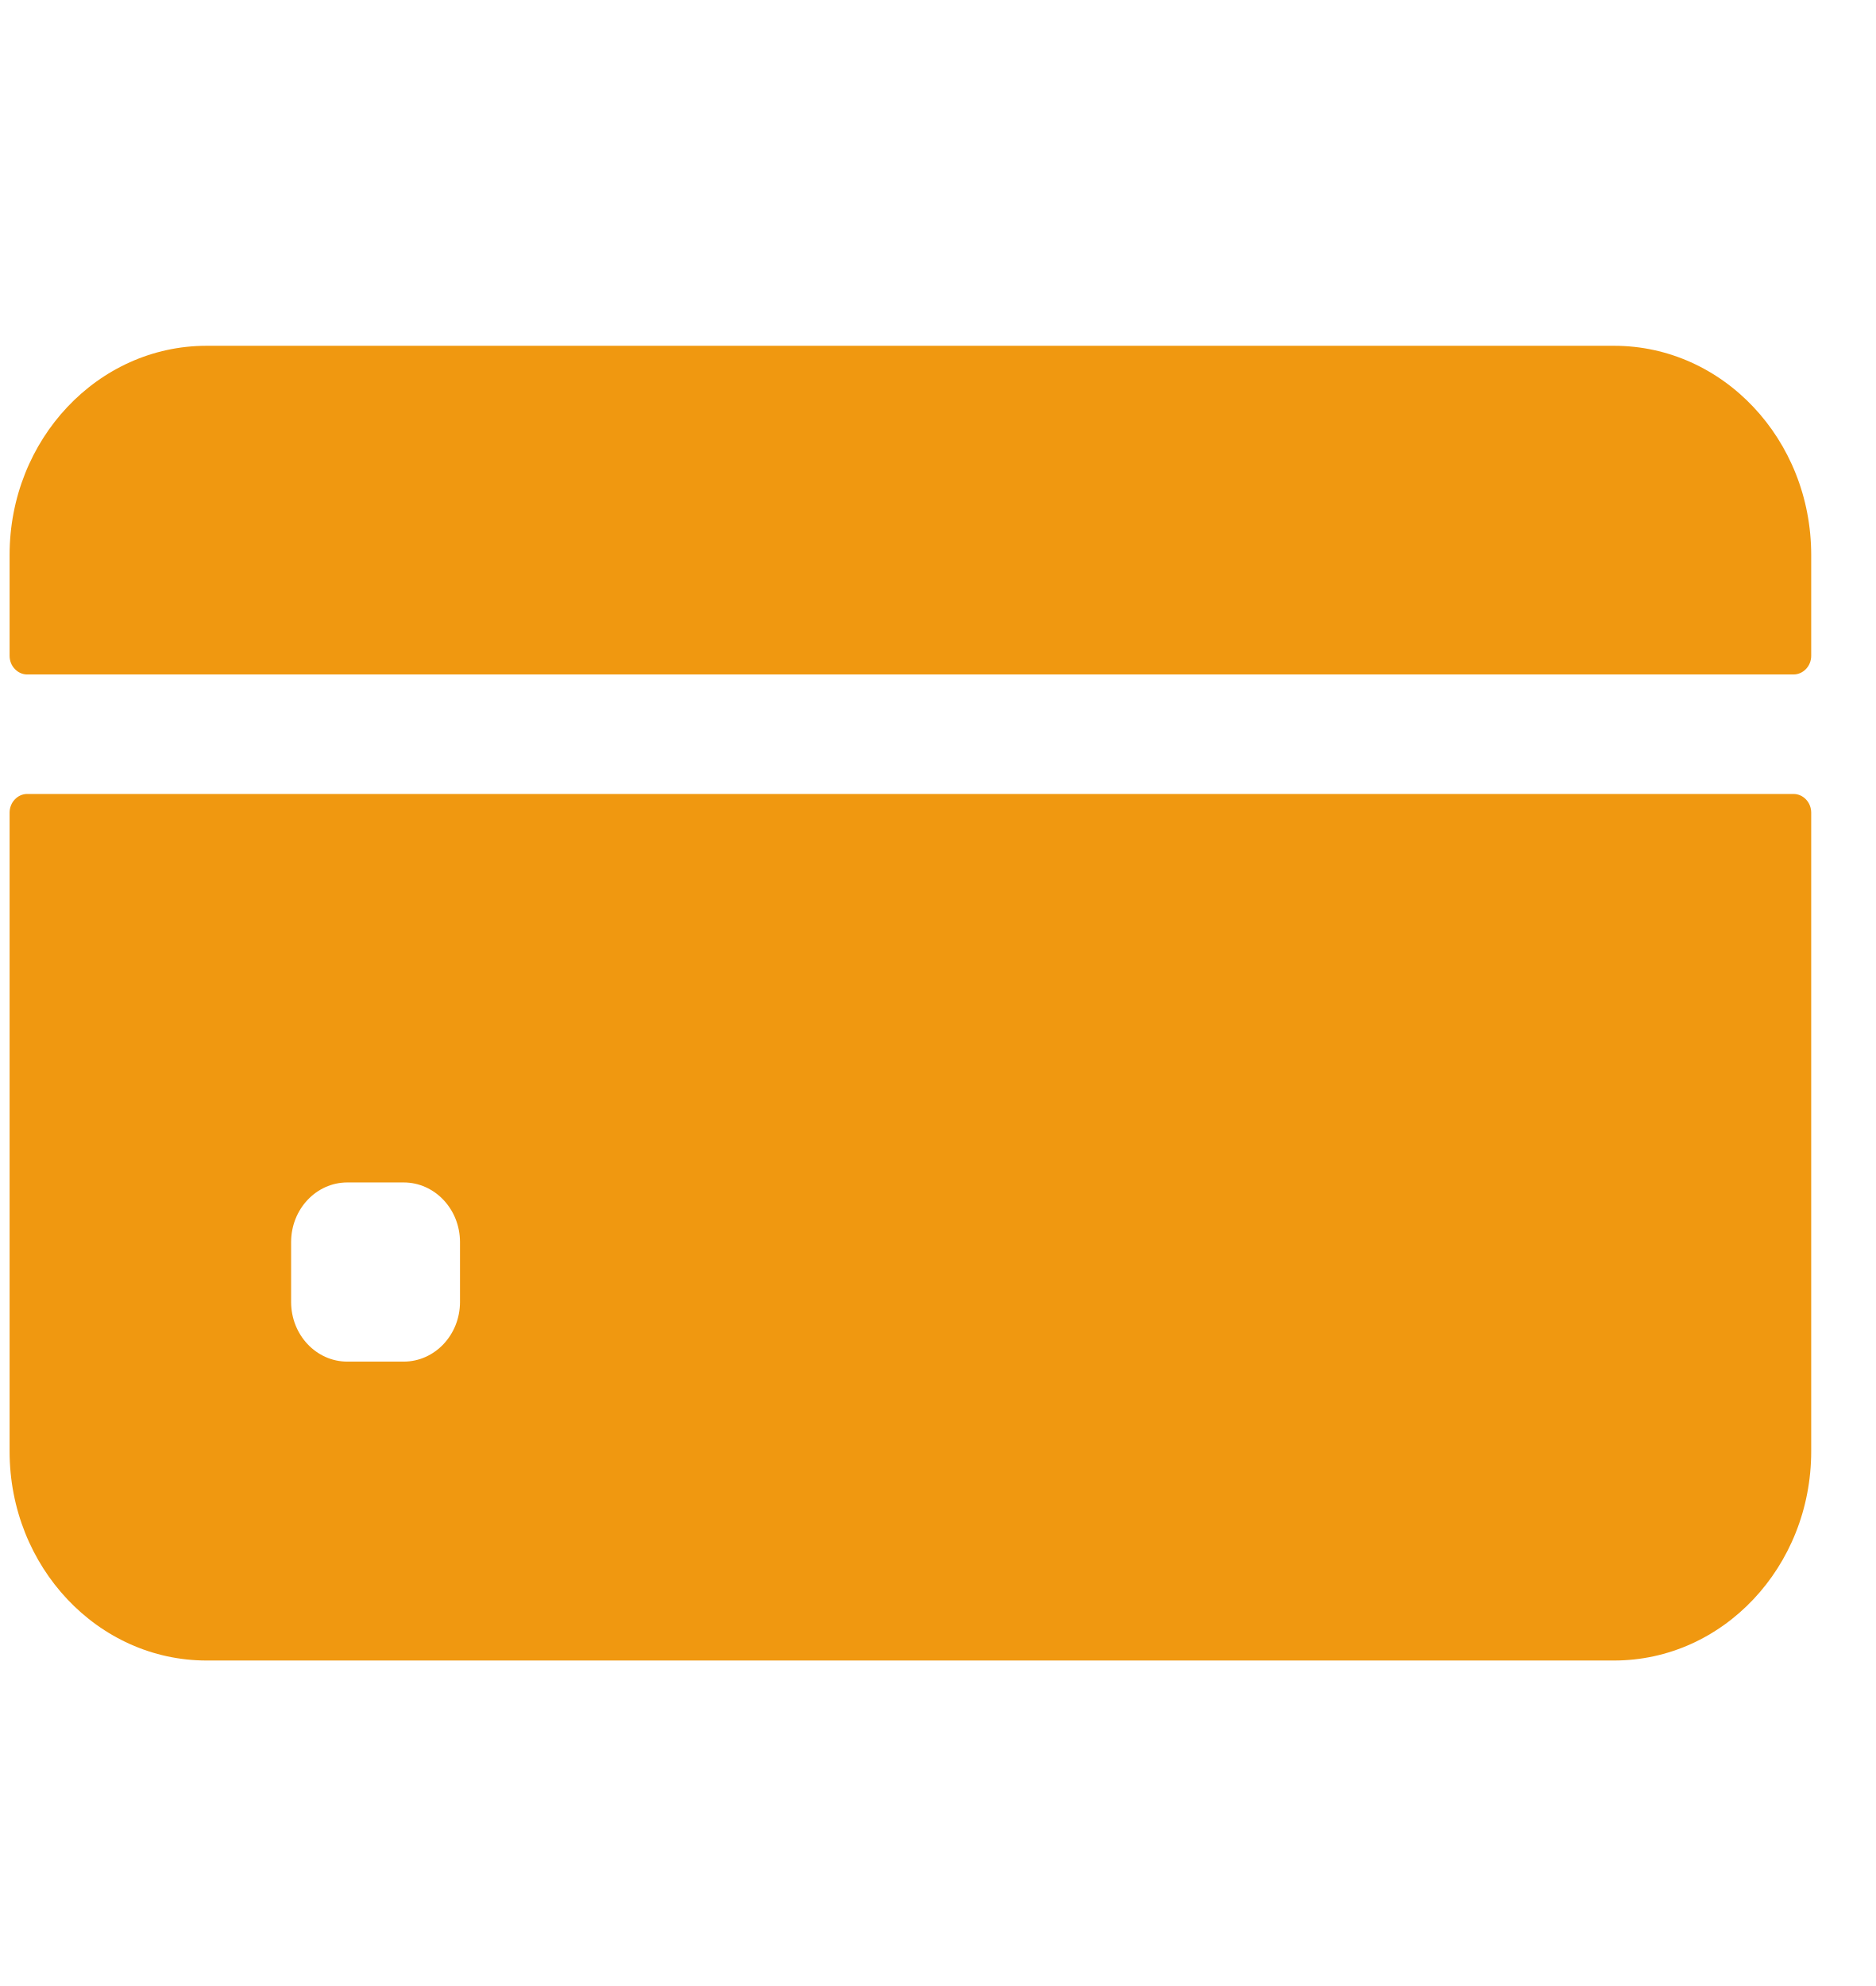
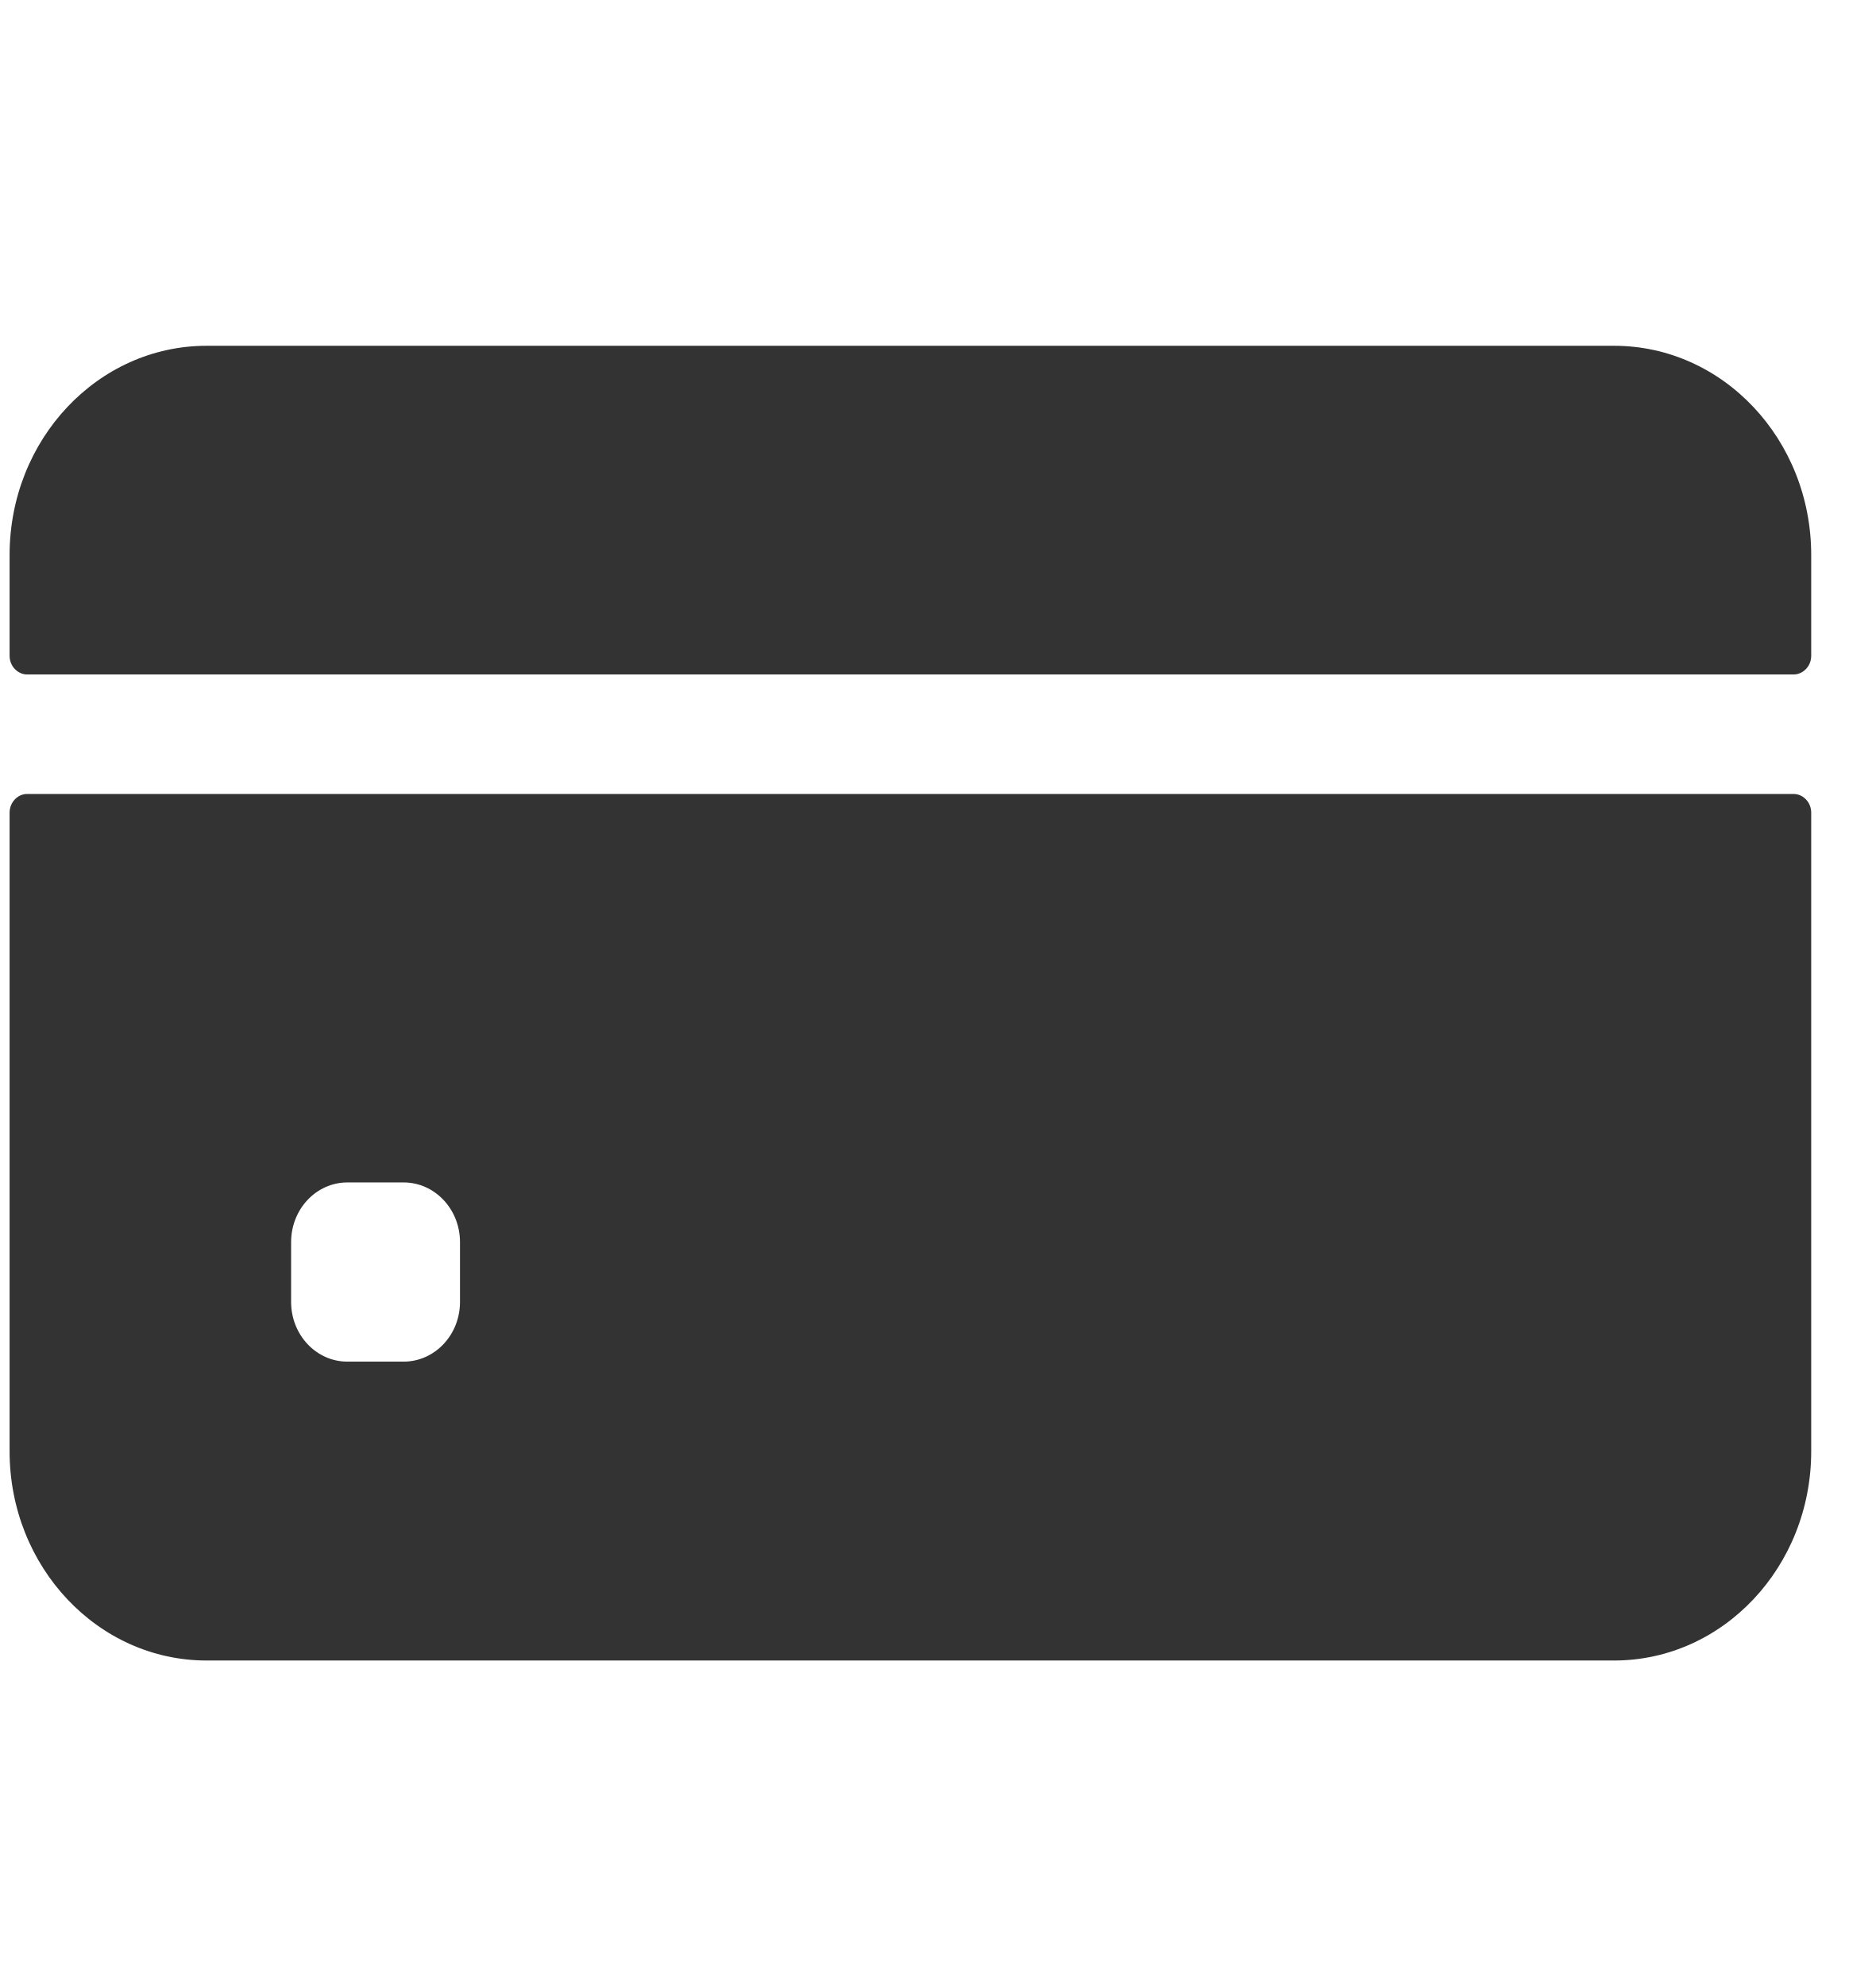
<svg xmlns="http://www.w3.org/2000/svg" width="17" height="18" viewBox="0 0 17 18" fill="none">
  <g clip-path="url(#clip0_47_61)">
-     <path d="M16.419 5.944V5.03C16.419 3.983 15.619 3.134 14.632 3.134H1.873C0.887 3.134 0.087 3.983 0.087 5.03V5.944C0.087 5.989 0.104 6.032 0.134 6.063C0.164 6.095 0.204 6.113 0.246 6.113H16.259C16.301 6.113 16.342 6.095 16.372 6.063C16.402 6.032 16.419 5.989 16.419 5.944ZM0.087 7.365V13.154C0.087 14.201 0.887 15.05 1.873 15.05H14.632C15.619 15.05 16.419 14.201 16.419 13.154V7.365C16.419 7.321 16.402 7.277 16.372 7.246C16.342 7.214 16.301 7.196 16.259 7.196H0.246C0.204 7.196 0.164 7.214 0.134 7.246C0.104 7.277 0.087 7.321 0.087 7.365ZM4.17 11.8C4.17 12.099 3.941 12.341 3.659 12.341H3.149C2.867 12.341 2.639 12.099 2.639 11.8V11.258C2.639 10.959 2.867 10.717 3.149 10.717H3.659C3.941 10.717 4.17 10.959 4.17 11.258V11.8Z" fill="#F09810" />
+     <path d="M16.419 5.944V5.03C16.419 3.983 15.619 3.134 14.632 3.134H1.873C0.887 3.134 0.087 3.983 0.087 5.03V5.944C0.087 5.989 0.104 6.032 0.134 6.063C0.164 6.095 0.204 6.113 0.246 6.113H16.259C16.301 6.113 16.342 6.095 16.372 6.063C16.402 6.032 16.419 5.989 16.419 5.944ZM0.087 7.365V13.154C0.087 14.201 0.887 15.05 1.873 15.05H14.632C15.619 15.05 16.419 14.201 16.419 13.154V7.365C16.419 7.321 16.402 7.277 16.372 7.246C16.342 7.214 16.301 7.196 16.259 7.196H0.246C0.204 7.196 0.164 7.214 0.134 7.246C0.104 7.277 0.087 7.321 0.087 7.365ZM4.17 11.8C4.17 12.099 3.941 12.341 3.659 12.341H3.149C2.867 12.341 2.639 12.099 2.639 11.8V11.258C2.639 10.959 2.867 10.717 3.149 10.717H3.659C3.941 10.717 4.17 10.959 4.17 11.258V11.8Z" fill="#333333" />
  </g>
  <defs>
    <clipPath id="clip0_47_61">
      <rect width="16.332" height="17.332" fill="black" transform="translate(0.0869141 0.425995)" />
    </clipPath>
  </defs>
</svg>
